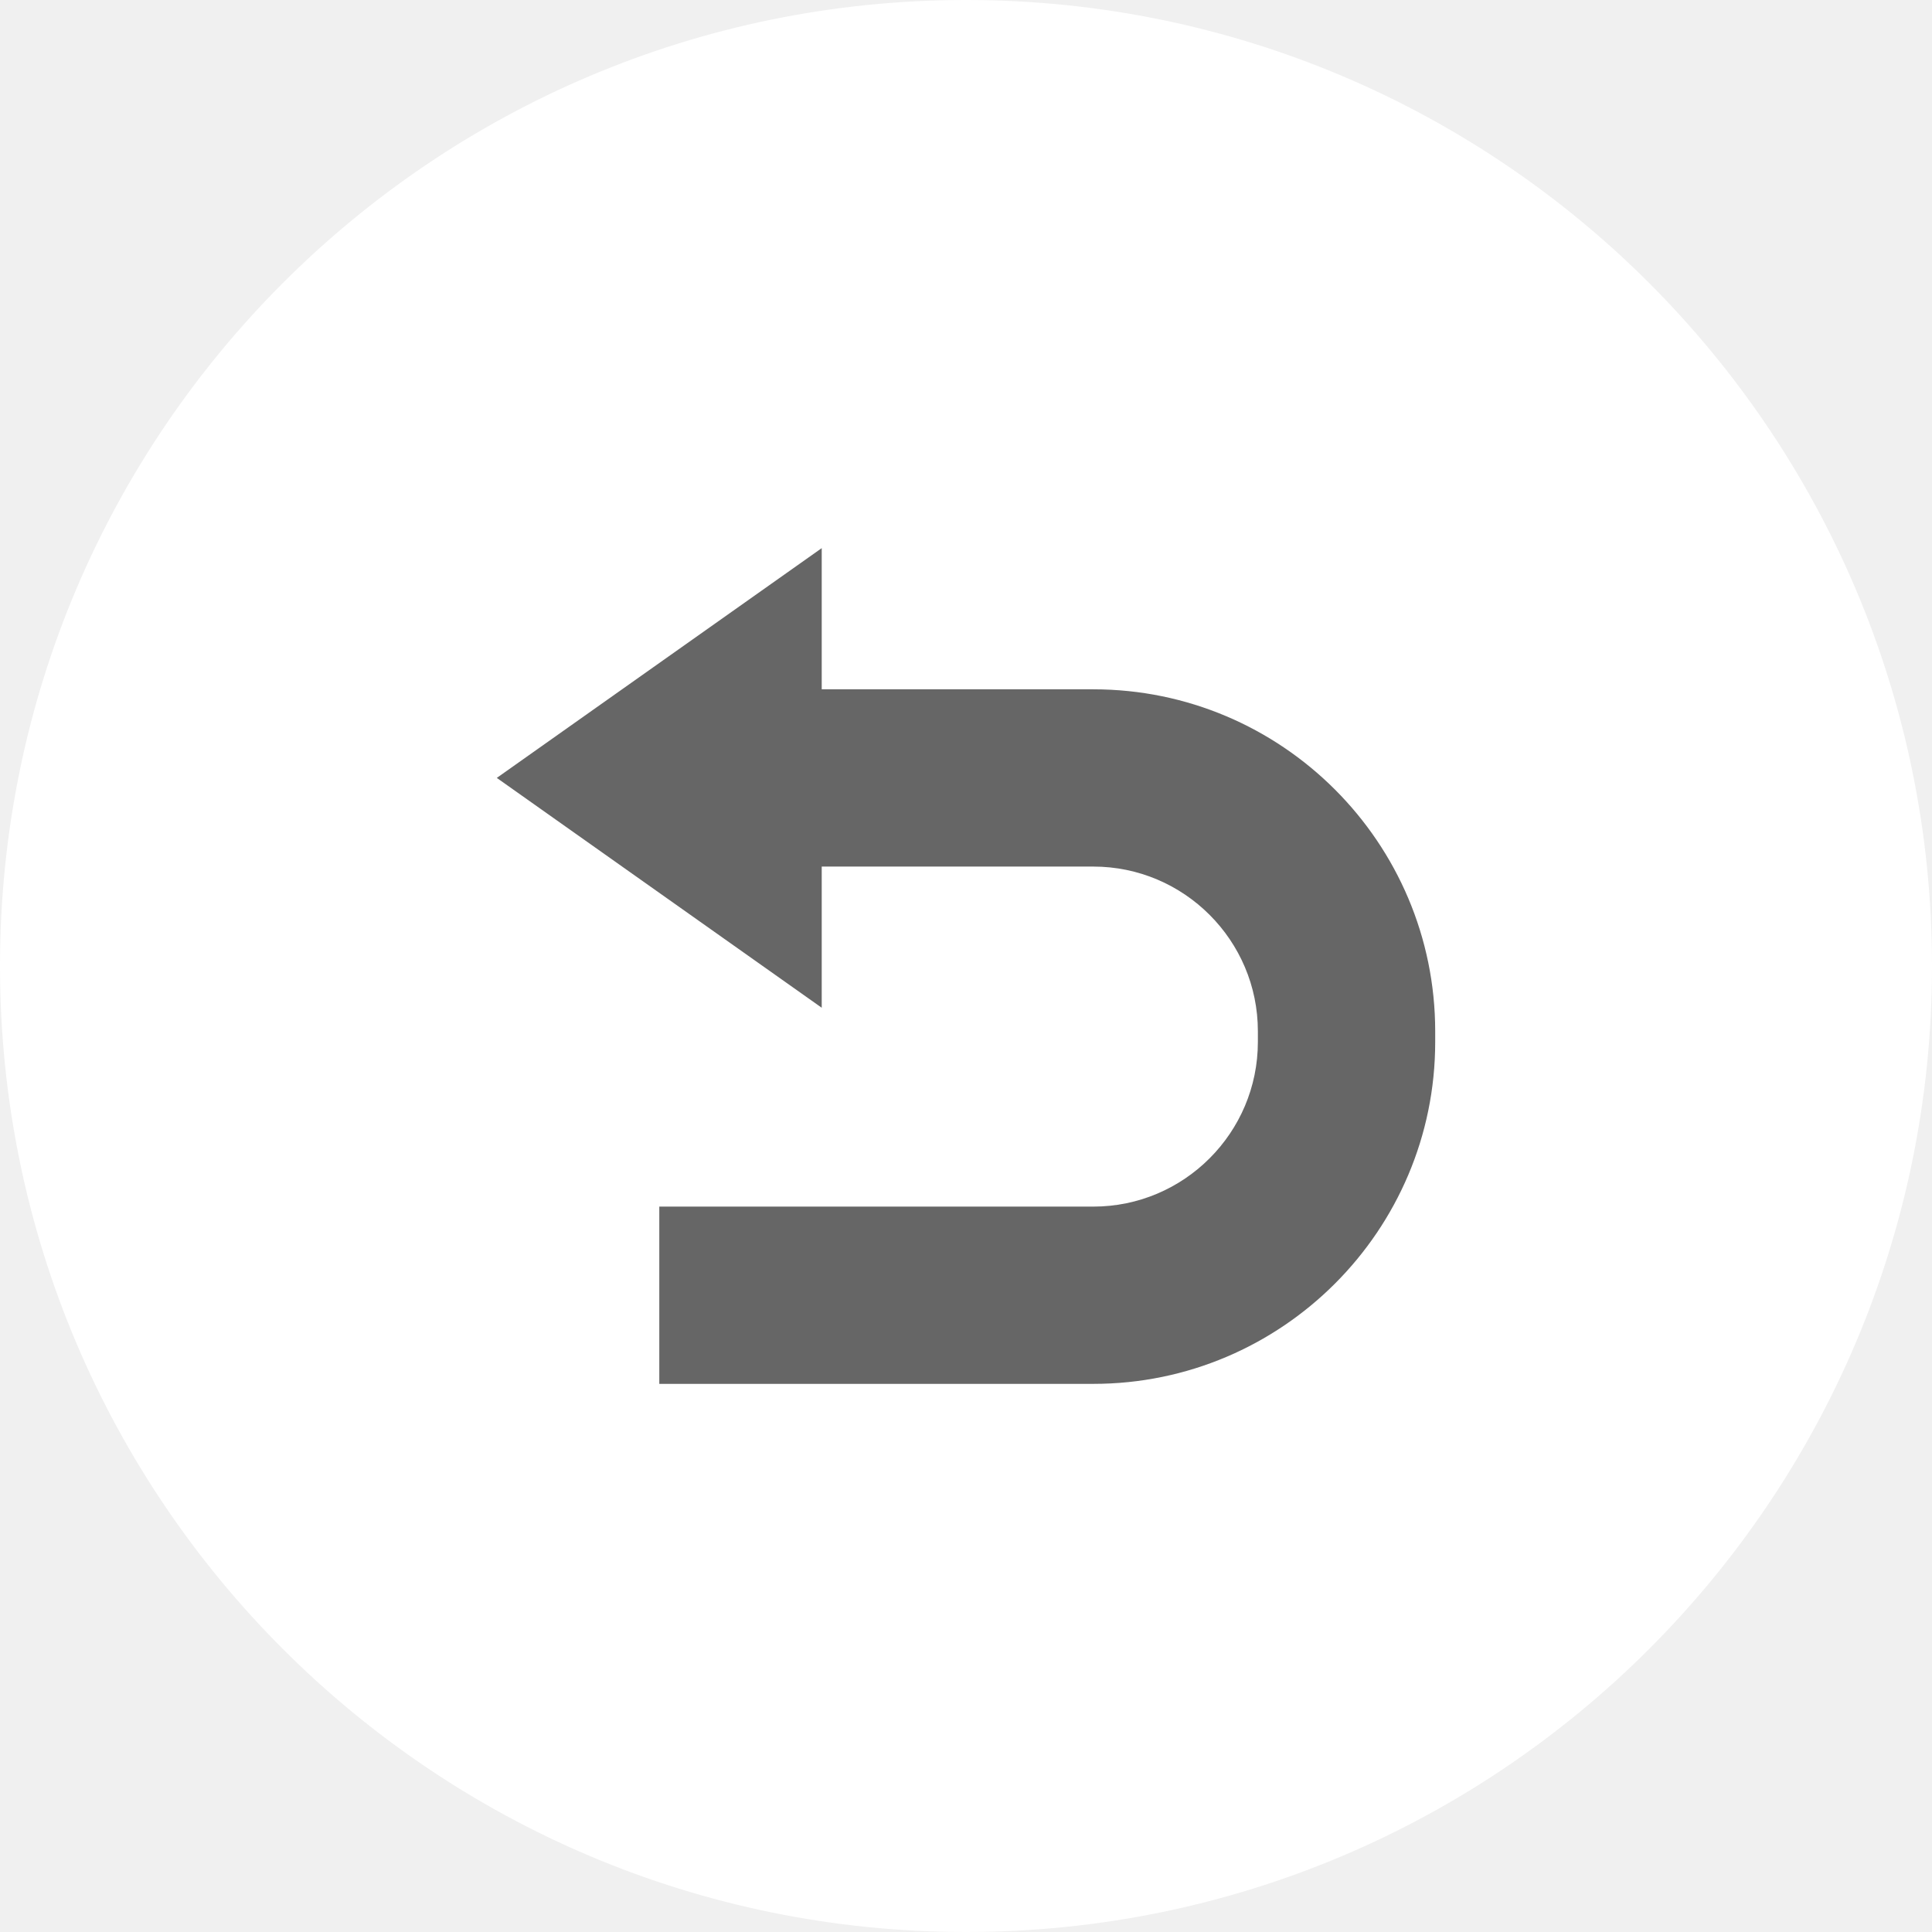
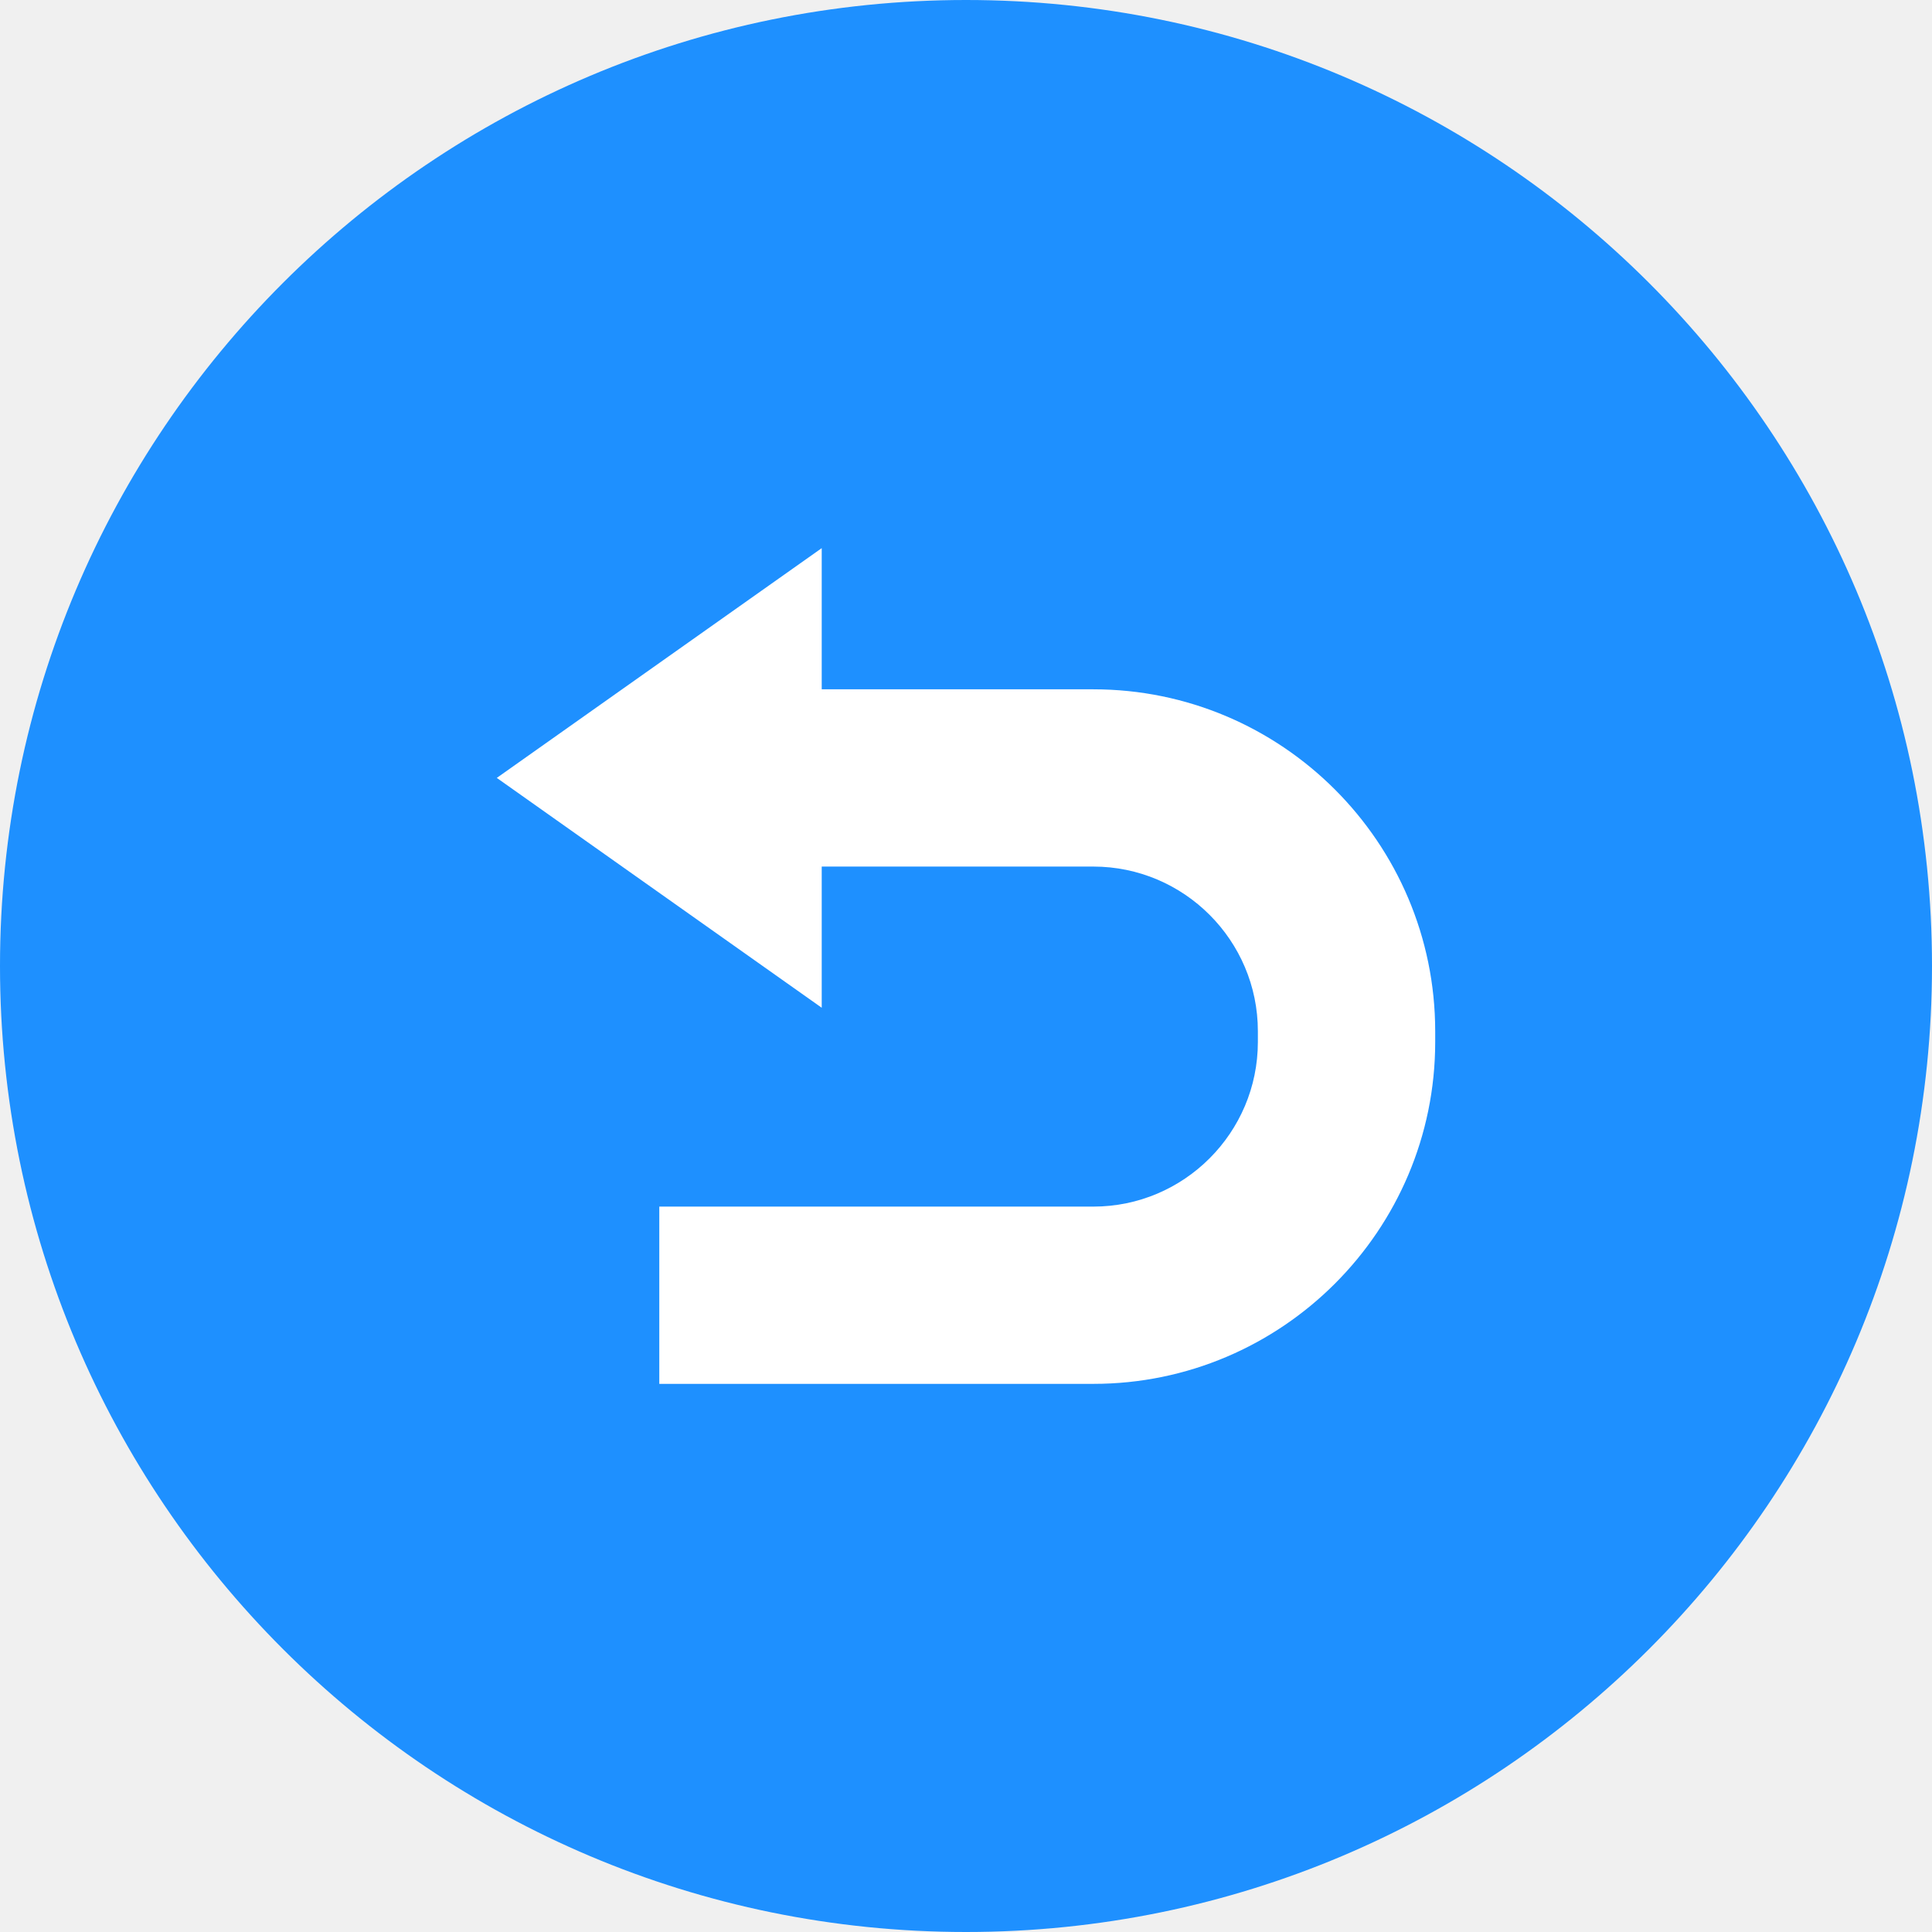
<svg xmlns="http://www.w3.org/2000/svg" version="1.1" id="Layer_1" x="0px" y="0px" width="28px" height="28px" viewBox="0 0 28 28" enable-background="new 0 0 28 28" xml:space="preserve">
  <g>
-     <circle fill="#FFFFFF" cx="14" cy="14" r="14" />
-     <path fill="#666666" d="M15.845,9.99h-3.936V7.944L7.2,11.274l4.709,3.331v-2.046h3.936c1.314,0,2.385,1.07,2.385,2.386v0.156   c0,1.315-1.07,2.386-2.385,2.386H9.555v2.569h6.291c2.732,0,4.954-2.224,4.954-4.955v-0.156C20.799,12.212,18.578,9.99,15.845,9.99   z" />
+     <circle fill="#1E90FF" cx="14" cy="14" r="14" />
+     <path fill="#FFFFFF" d="M15.845,9.99h-3.936V7.944L7.2,11.274l4.709,3.331v-2.046h3.936c1.314,0,2.385,1.07,2.385,2.386v0.156   c0,1.315-1.07,2.386-2.385,2.386H9.555v2.569h6.291c2.732,0,4.954-2.224,4.954-4.955v-0.156C20.799,12.212,18.578,9.99,15.845,9.99   z" />
  </g>
</svg>
